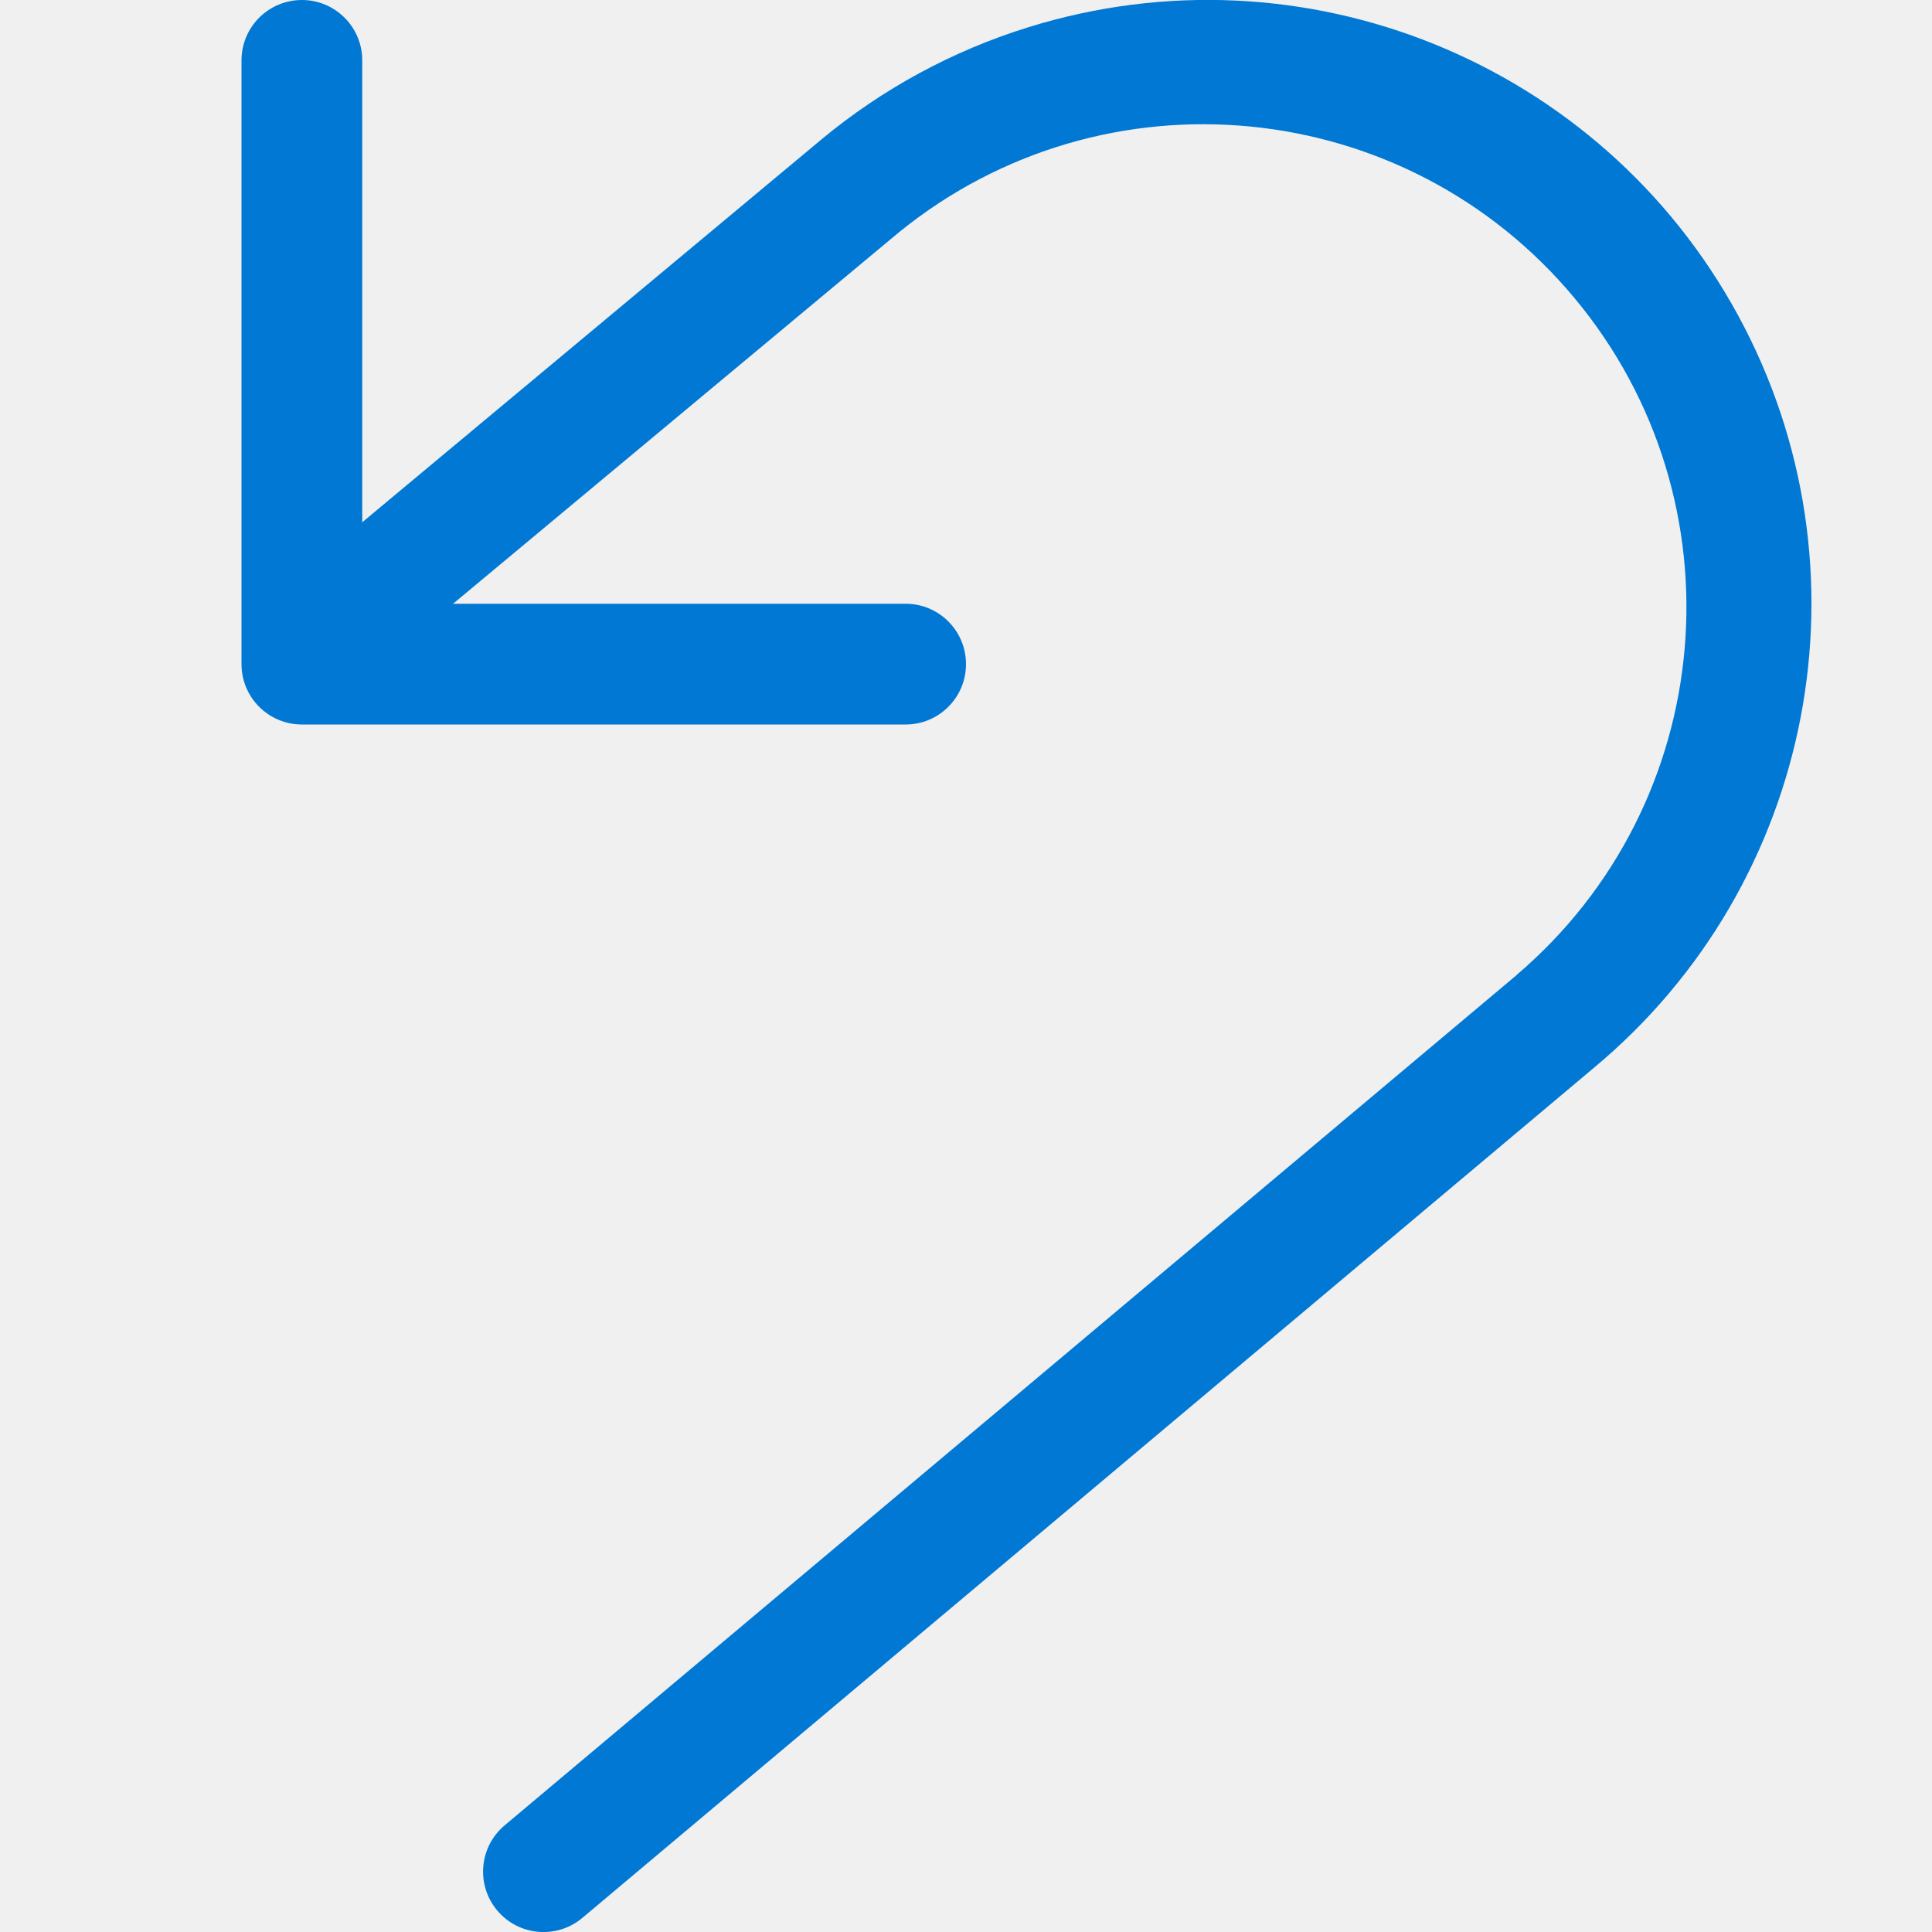
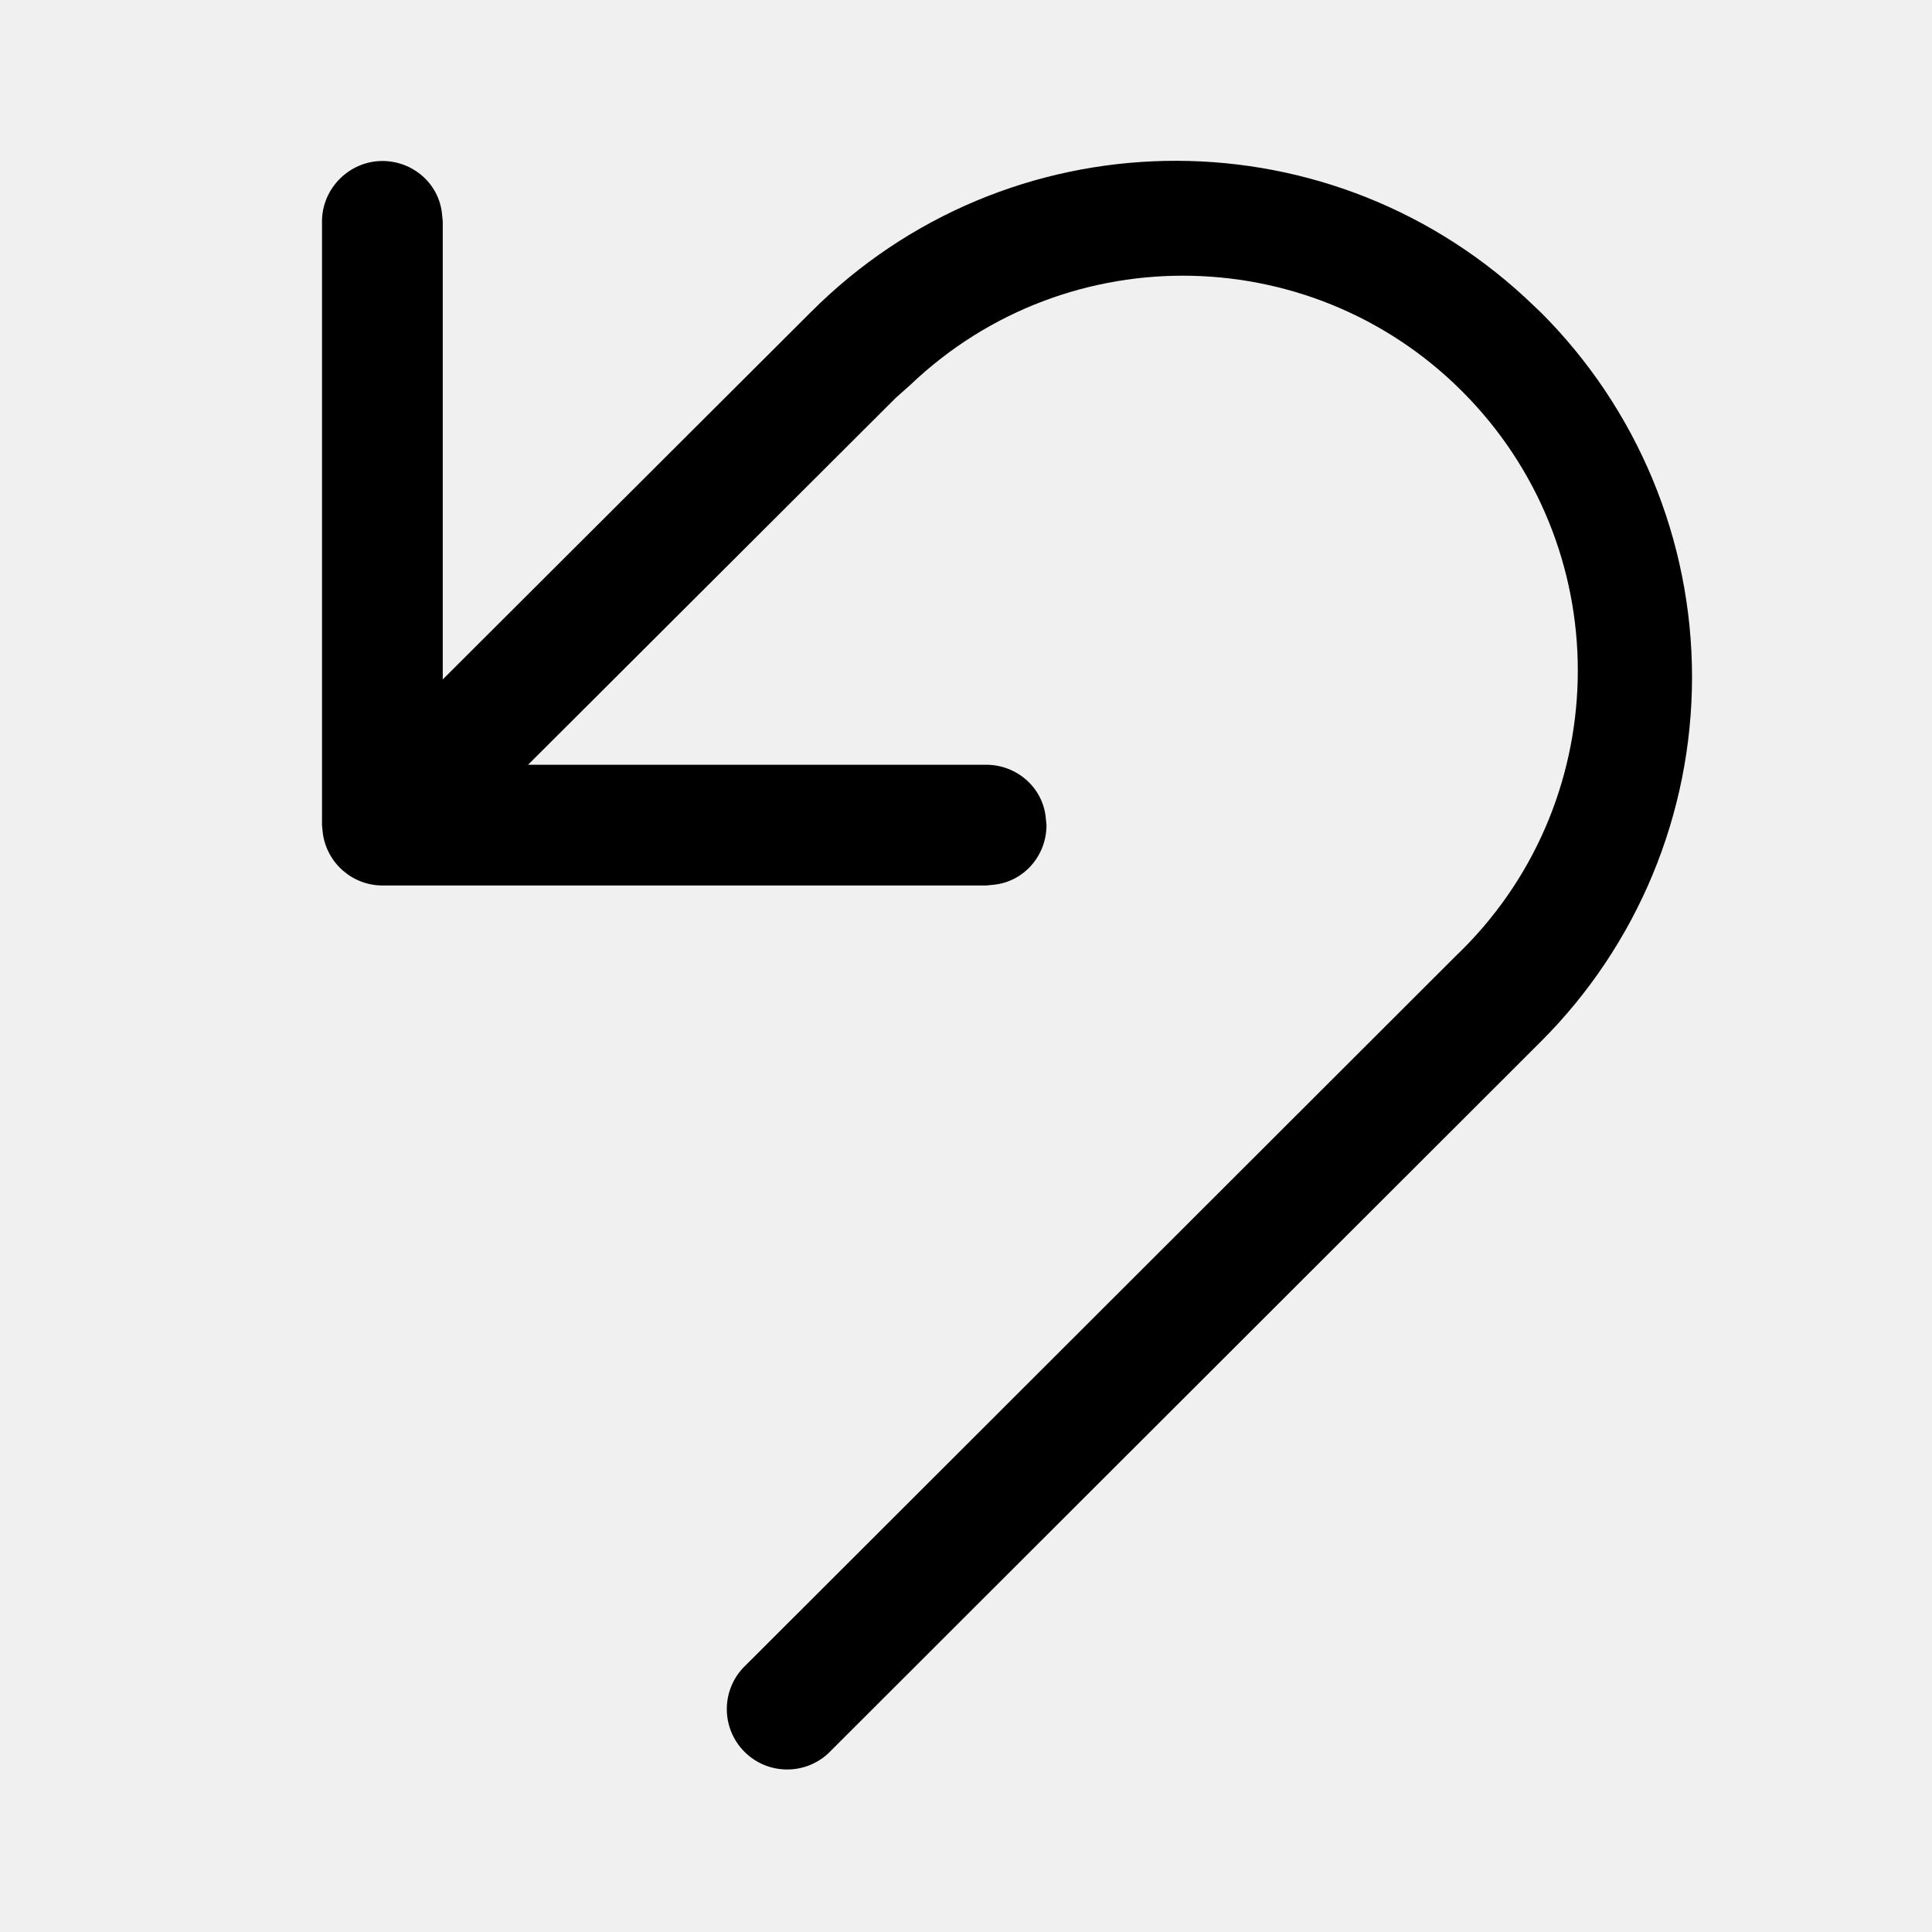
- <svg xmlns="http://www.w3.org/2000/svg" fill="none" viewBox="0 0 16 16">
-   <g clip-path="url(#a)">
-     <path fill="#0078D4" d="M2.5 0a.5.5 0 0 1 .5.5V5h4.5a.5.5 0 0 1 0 1h-5a.5.5 0 0 1-.5-.5v-5a.5.5 0 0 1 .5-.5Z" />
-     <path fill="#0078D4" d="M8.515.226A5 5 0 0 1 13.2 8.843l-8.377 7.04a.5.5 0 1 1-.644-.766l8.38-7.041.001-.002a4 4 0 0 0-5.118-6.148L2.948 5.67a.5.5 0 0 1-.64-.768L6.8 1.157A5.001 5.001 0 0 1 8.515.226Z" />
-   </g>
-   <defs>
-     <clipPath id="a">
-       <path fill="#fff" d="M0 0h16v16H0z" />
-     </clipPath>
-   </defs>
+ <svg xmlns="http://www.w3.org/2000/svg" width="24" height="24" viewBox="0 0 24 24">
+   <path fill="currentColor" d="M4.75 2c.38 0 .7.28.74.65l.01.1v5.69l4.57-4.56a6.4 6.4 0 0 1 8.88-.18l.19.18a6.4 6.4 0 0 1 0 9.06l-8.85 8.84a.75.75 0 0 1-1.06-1.06l8.85-8.84a4.9 4.9 0 0 0-6.77-7.1l-.18.16L6.56 9.5h5.69c.38 0 .7.28.74.65l.01.1c0 .38-.28.7-.65.74l-.1.01h-7.5a.75.75 0 0 1-.74-.65l-.01-.1v-7.5c0-.41.34-.75.75-.75" />
</svg>
